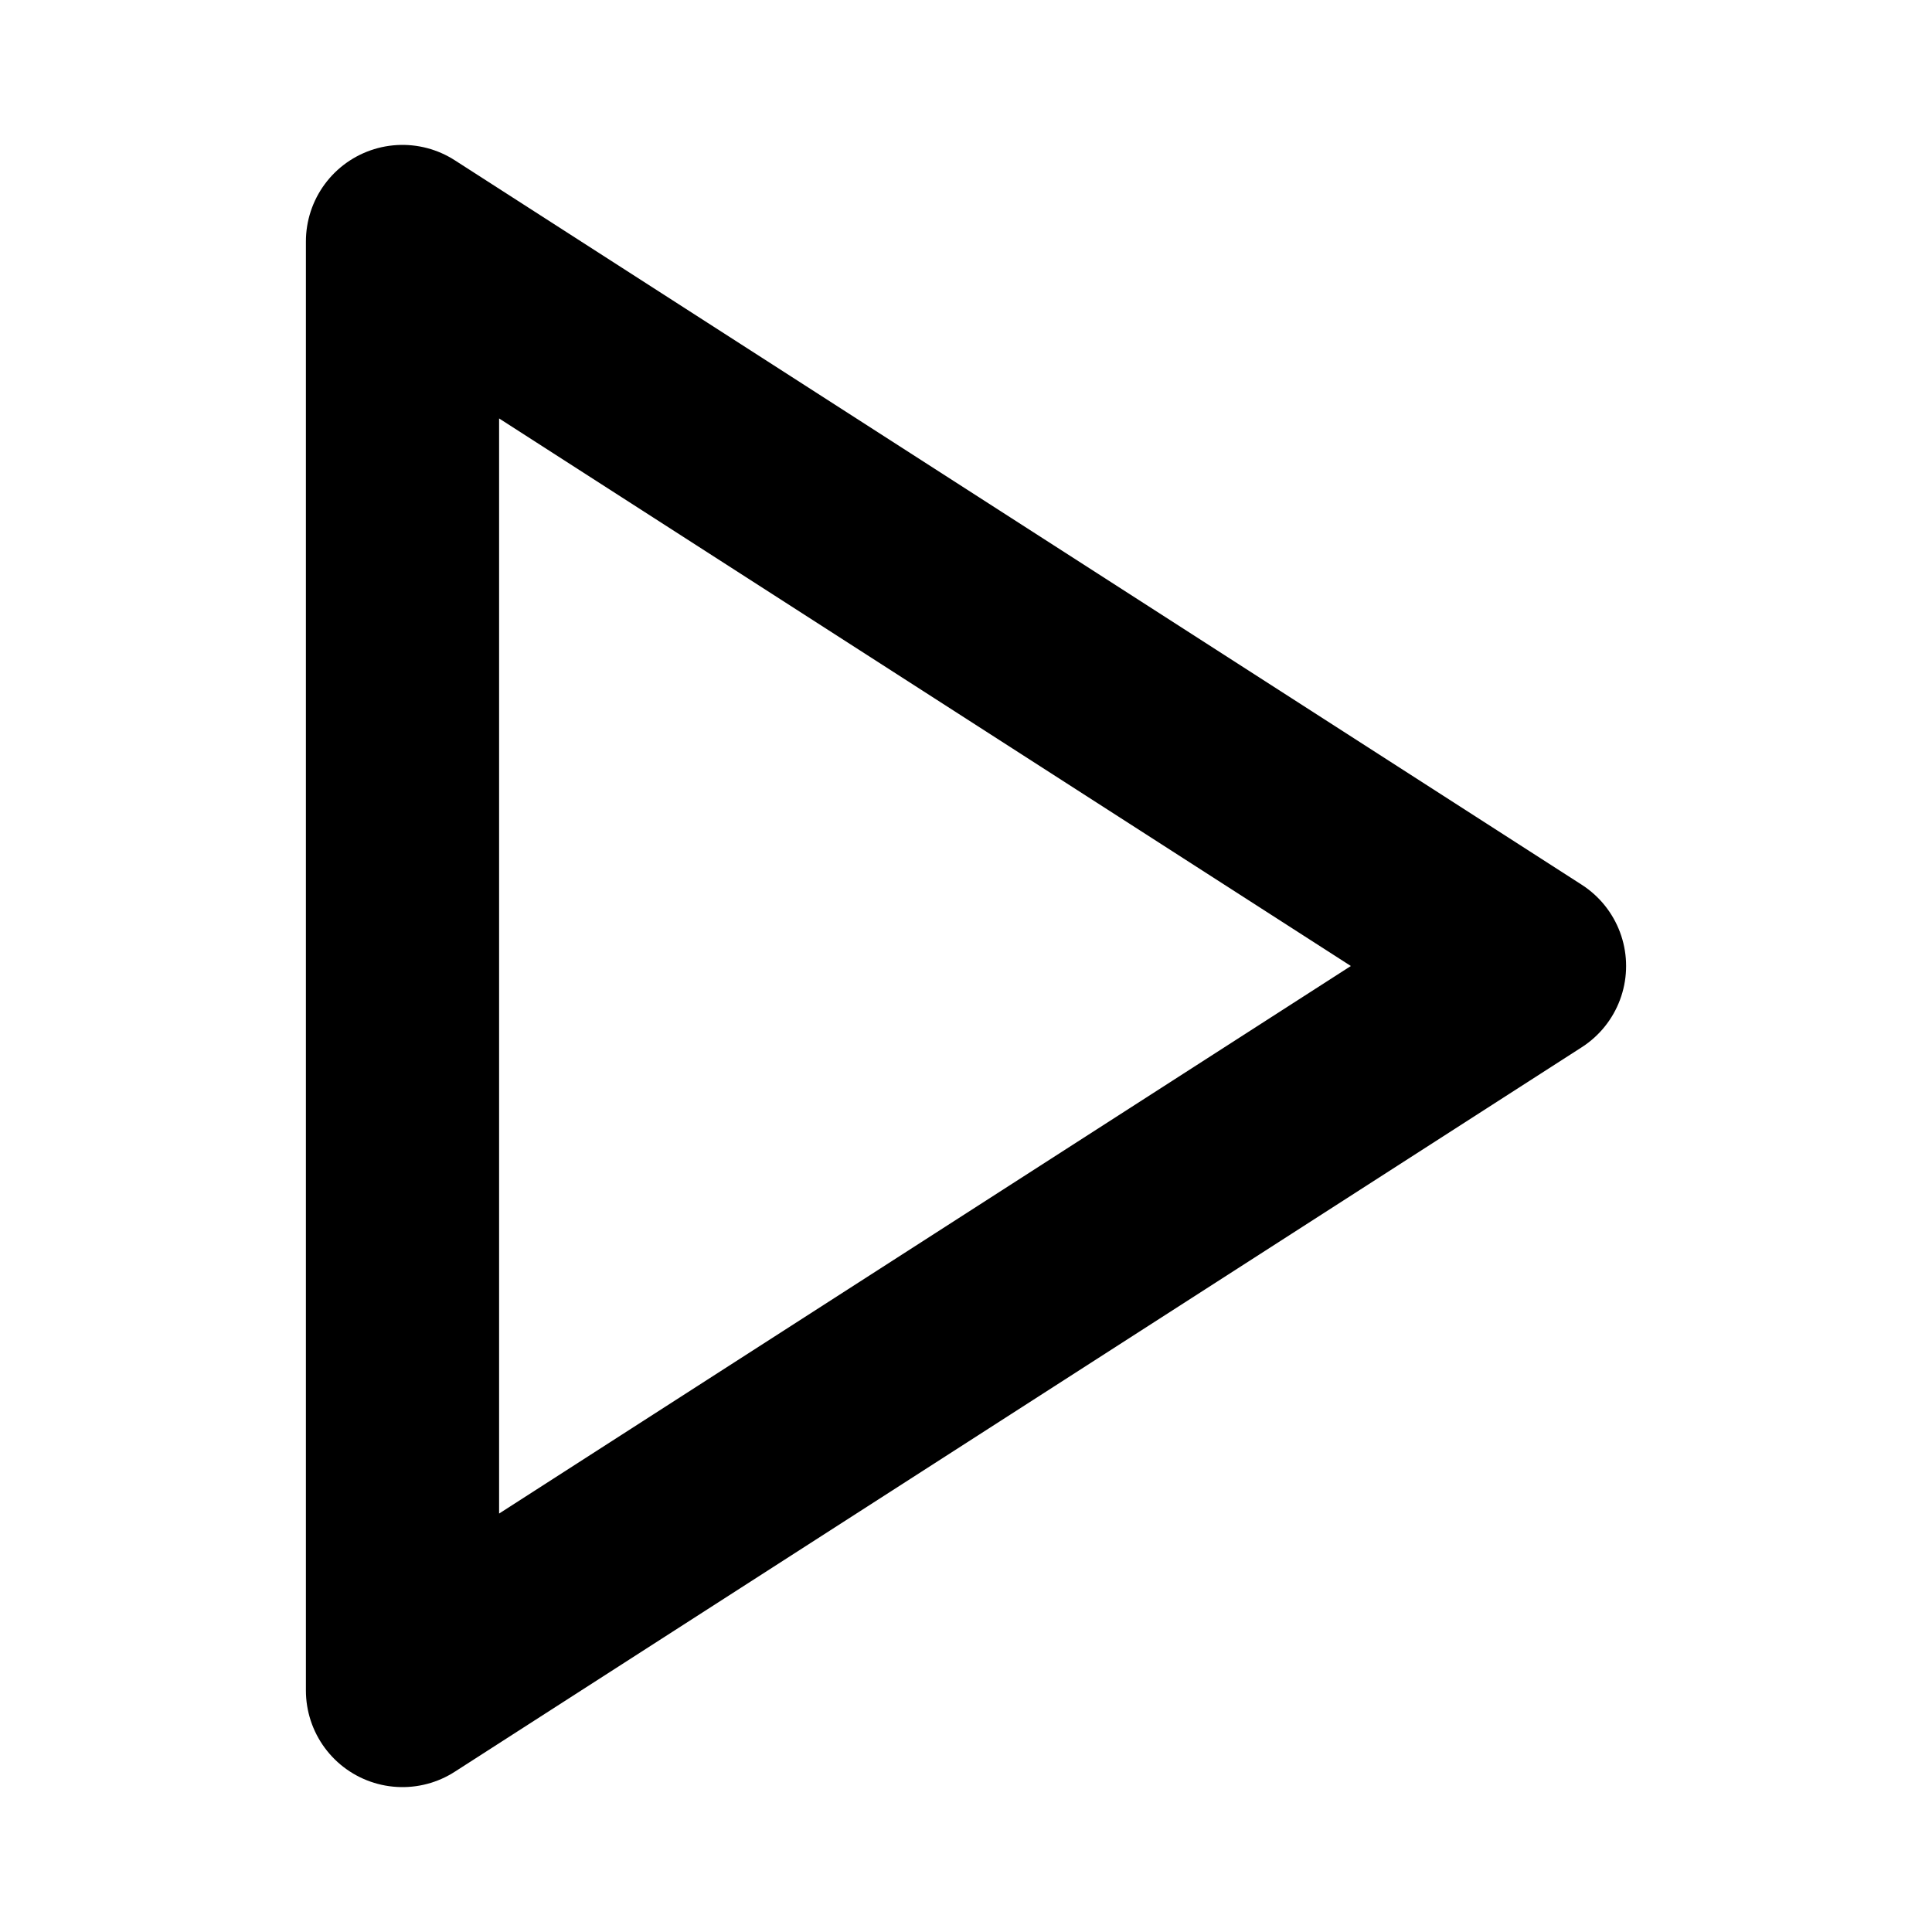
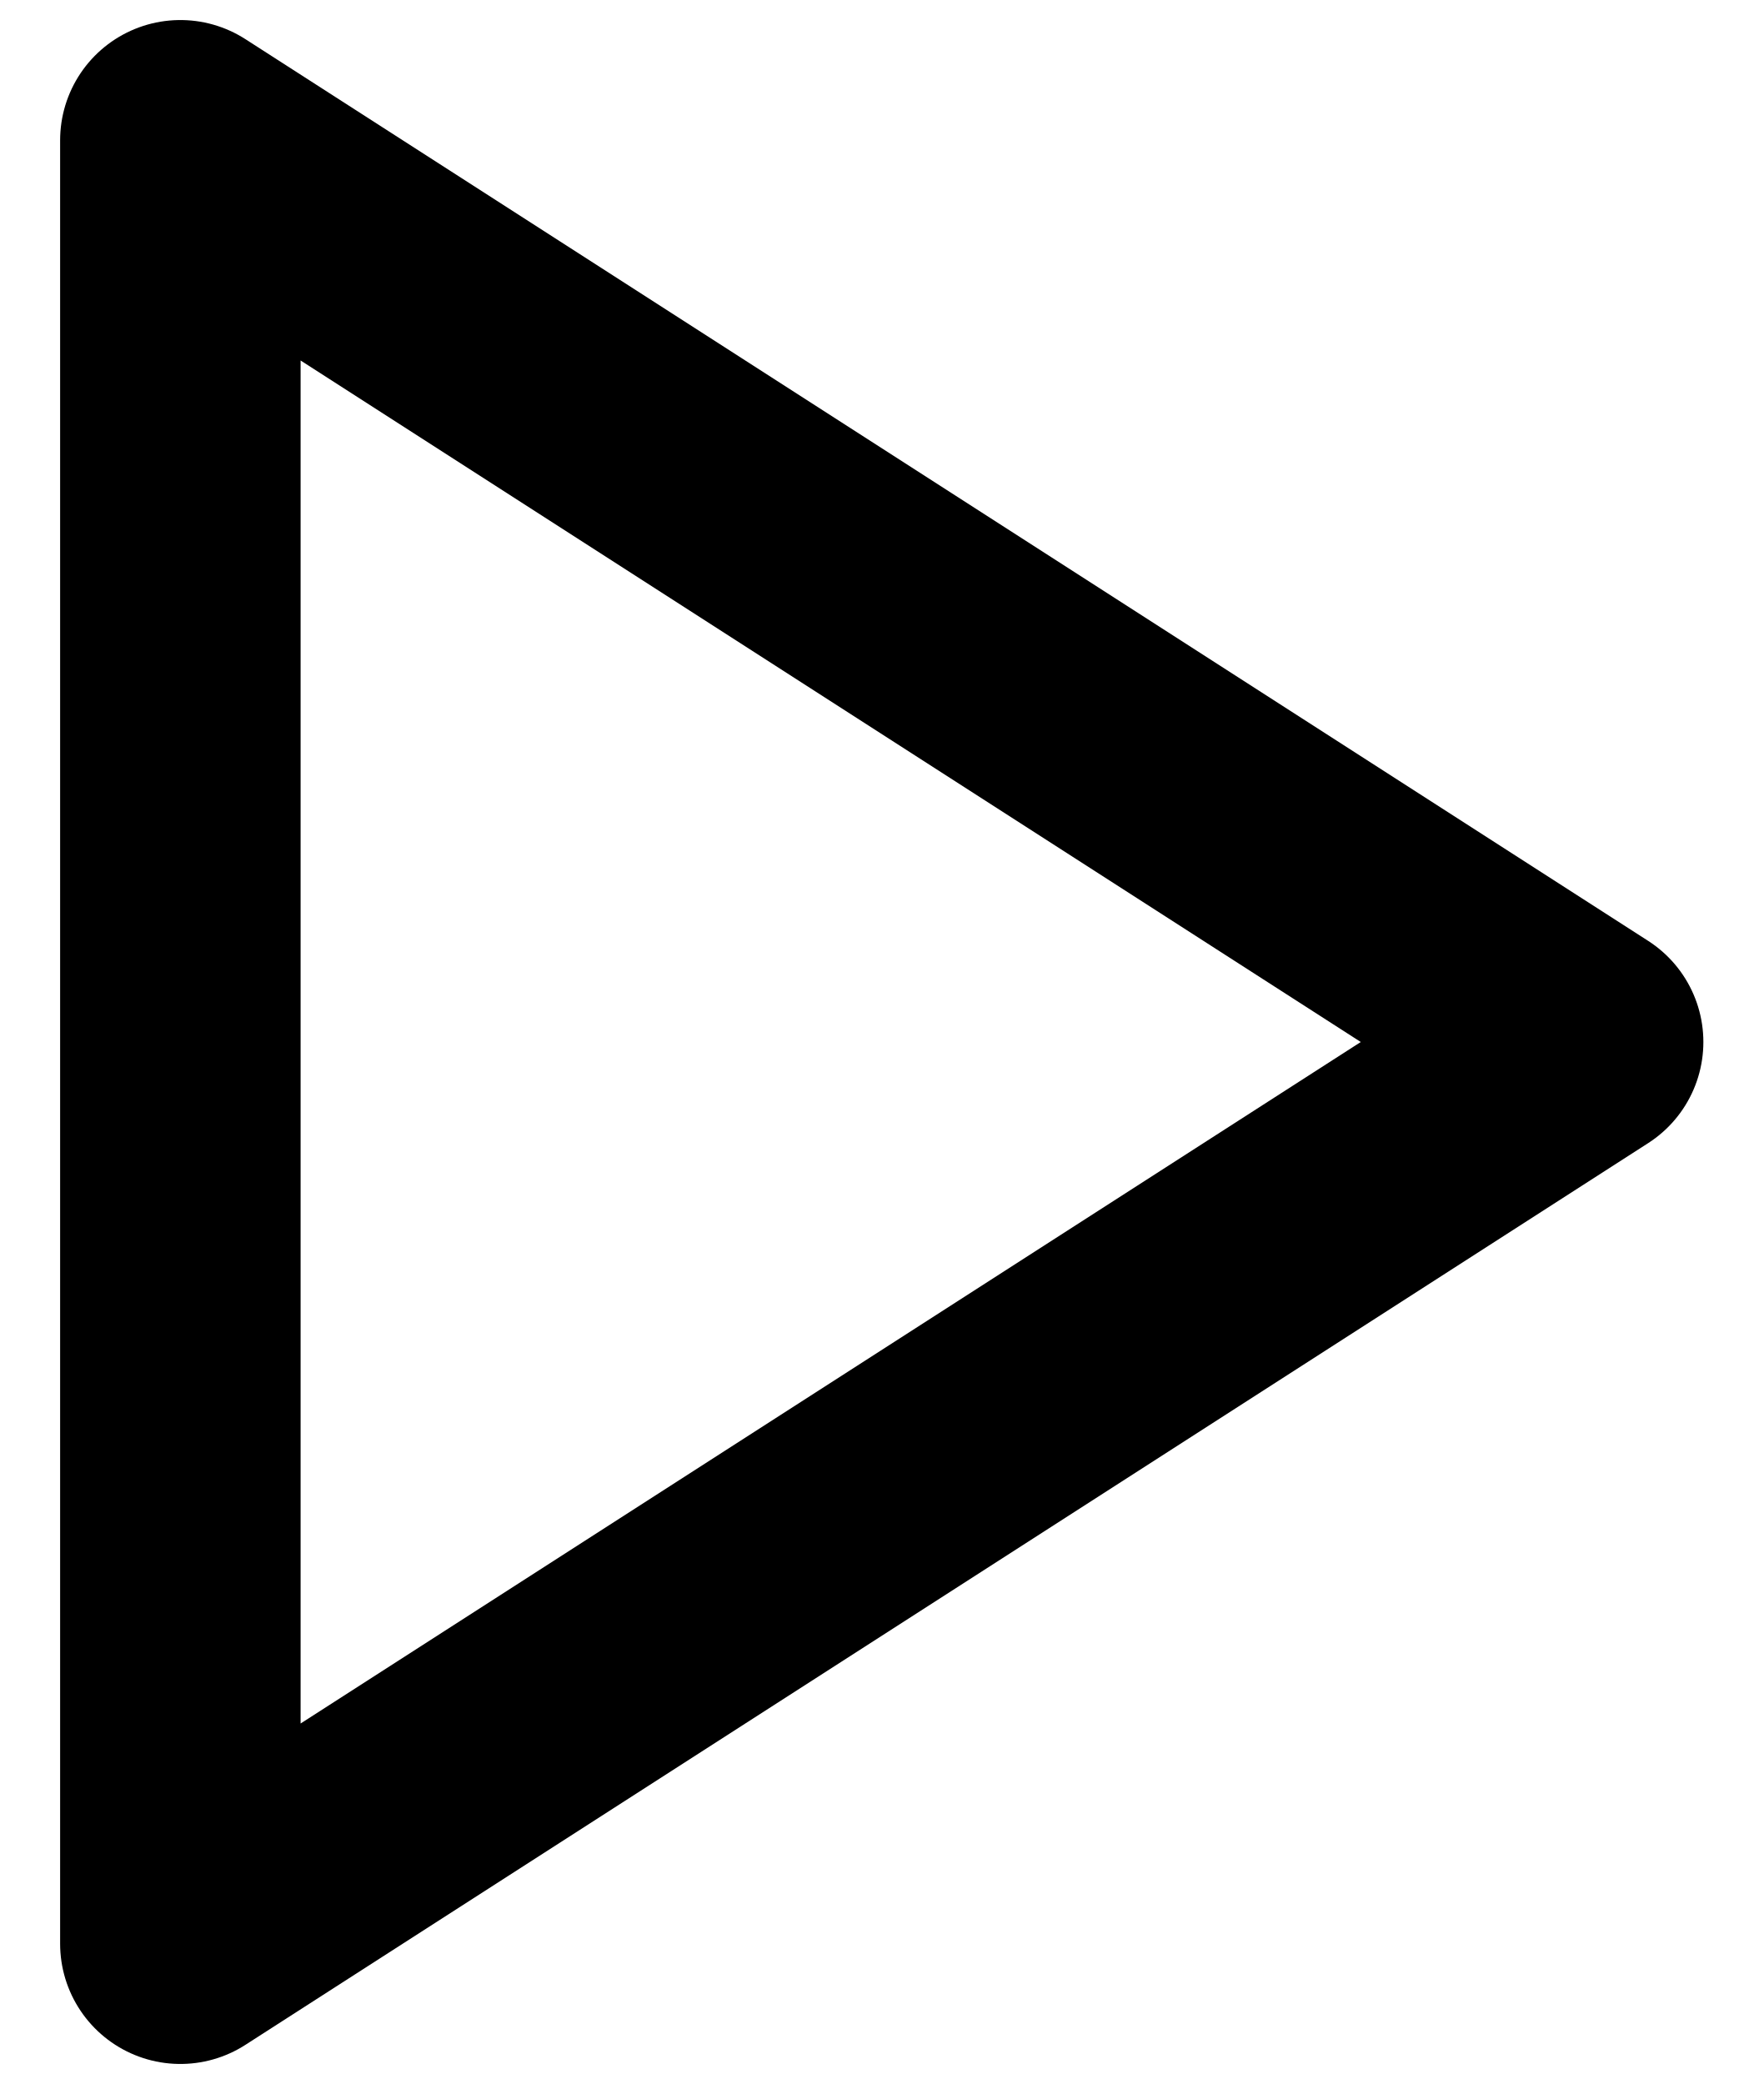
- <svg xmlns="http://www.w3.org/2000/svg" width="30" height="30" viewBox="0 0 30 30" fill="none">
-   <path d="M6.25 3.75L23.75 15L6.25 26.25V3.75Z" stroke="currentColor" stroke-width="3" stroke-linecap="round" stroke-linejoin="round" />
+ <svg xmlns="http://www.w3.org/2000/svg" width="22" height="26" viewBox="0 0 22 26" fill="none">
+   <path d="M2.25 1.75L19.75 13L2.25 24.25V1.75Z" stroke="currentColor" stroke-width="3" stroke-linecap="round" stroke-linejoin="round" />
</svg>
